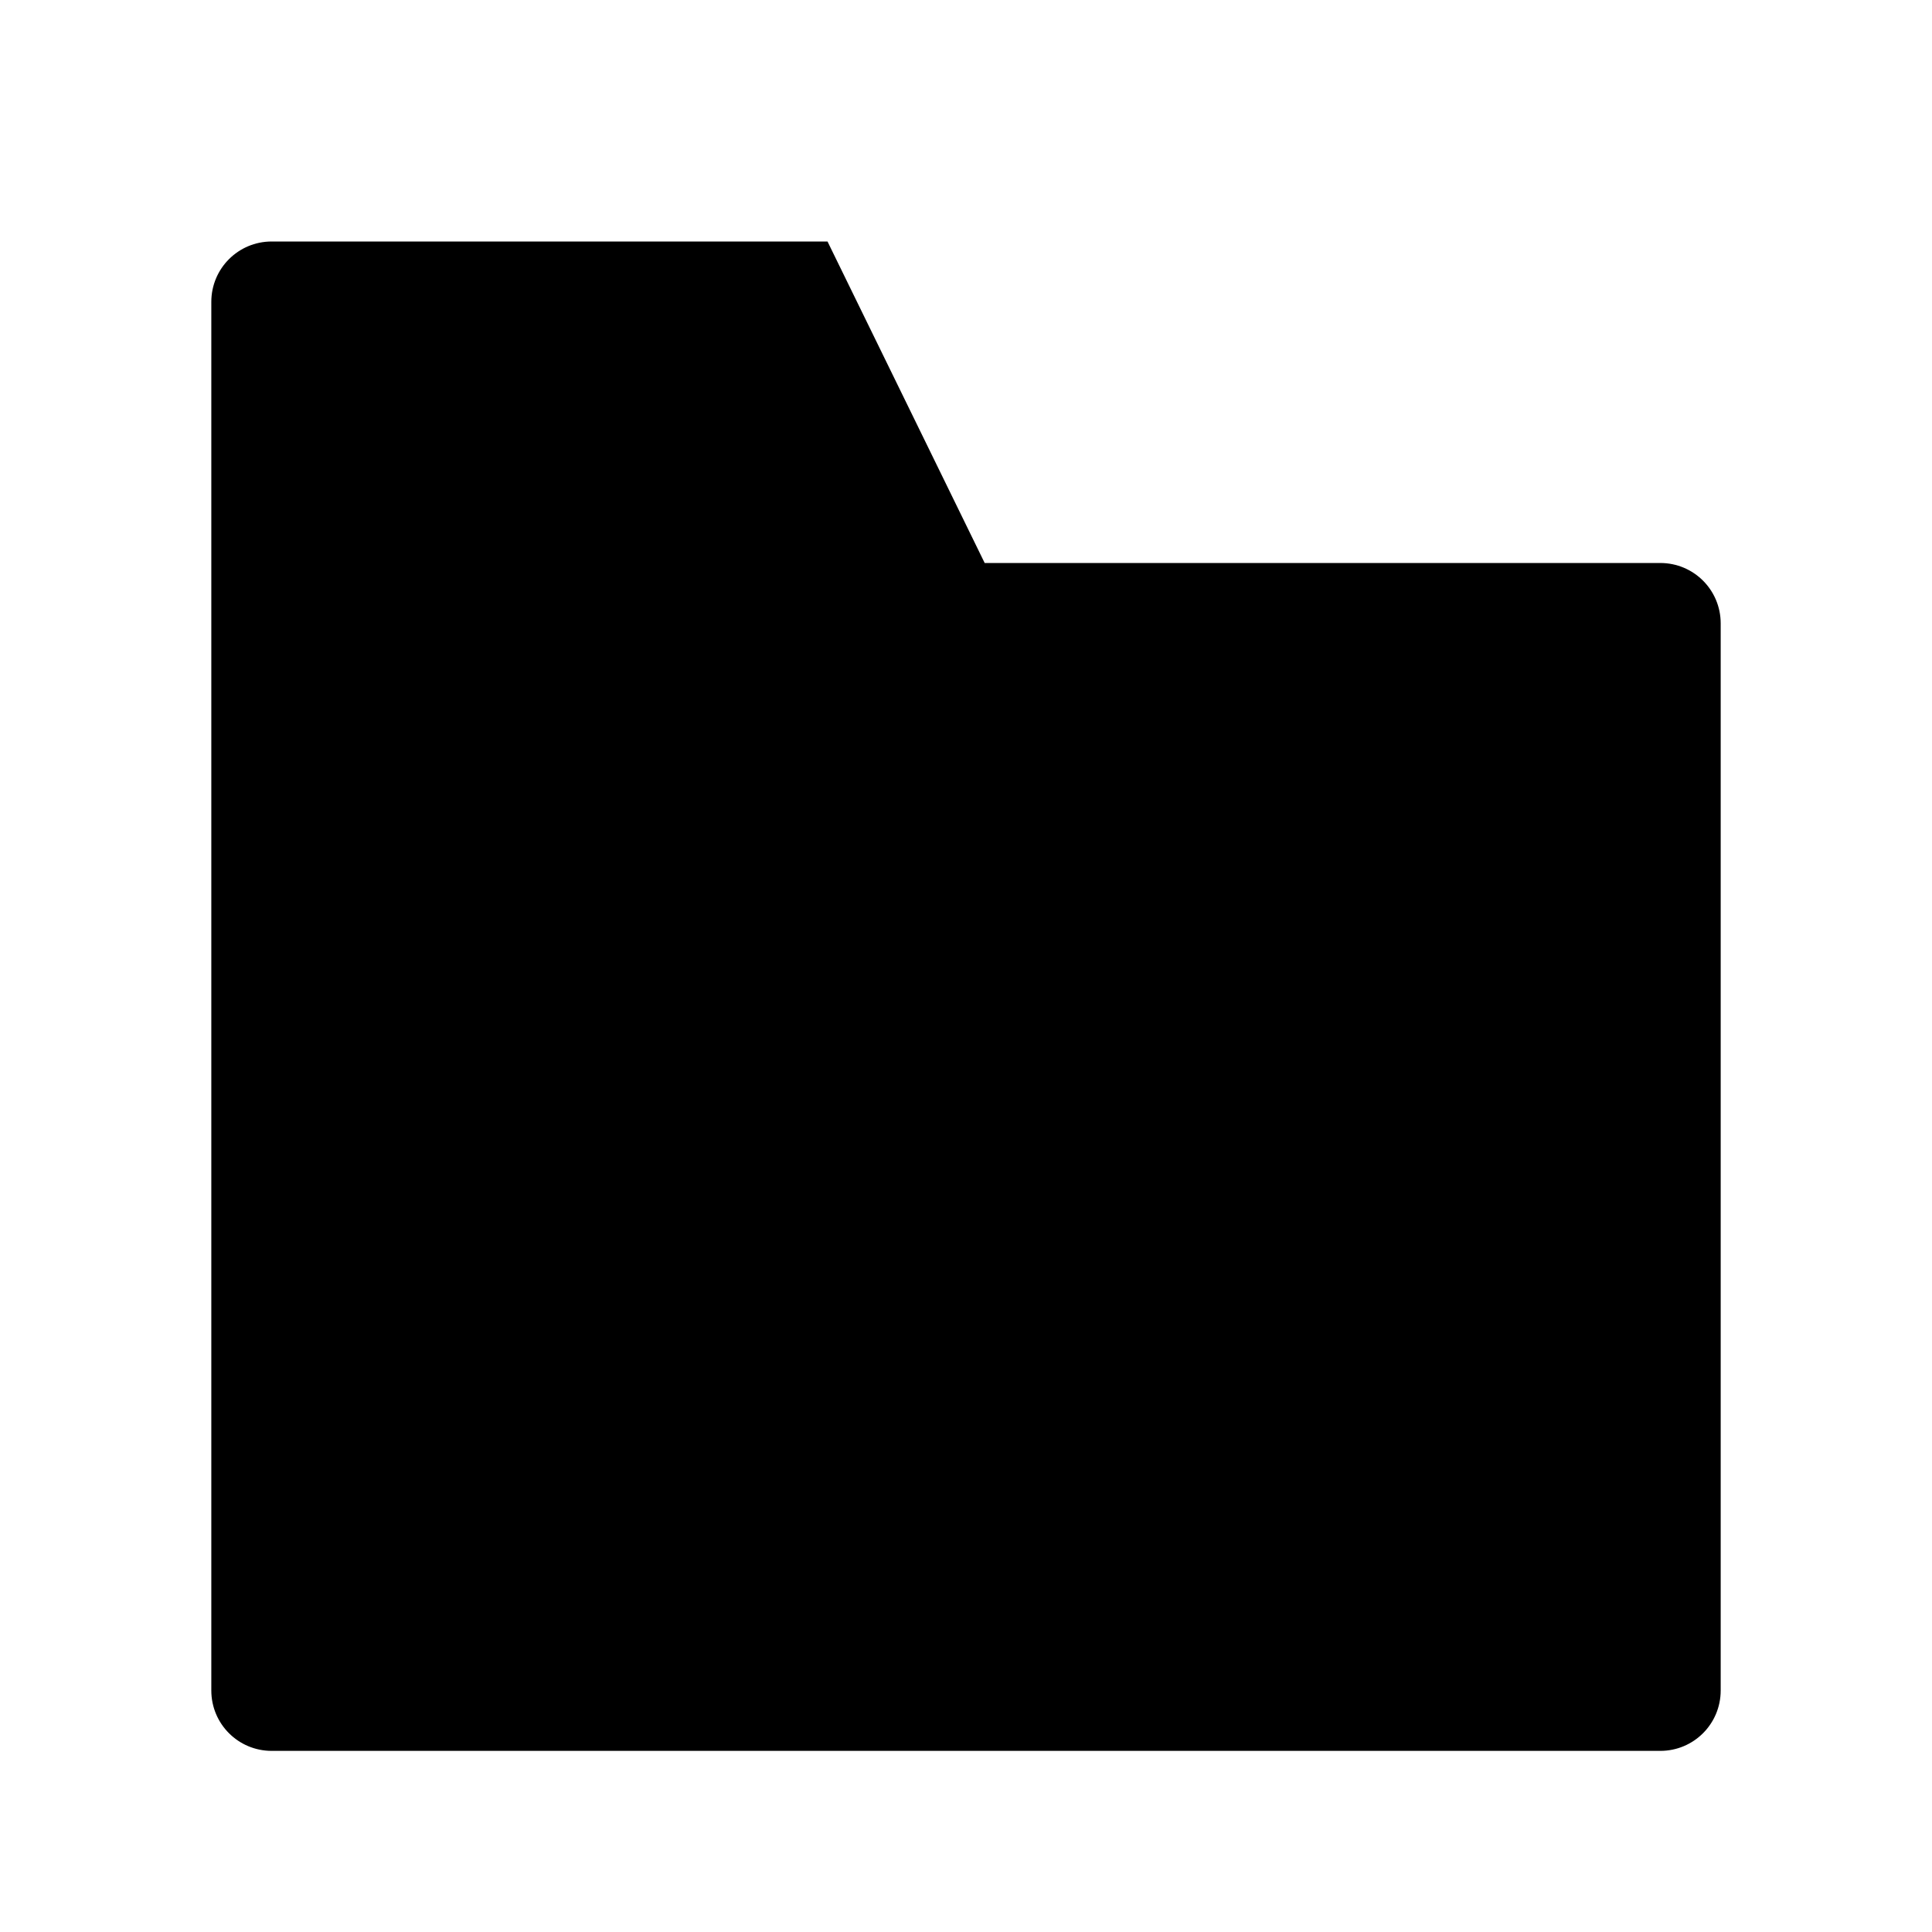
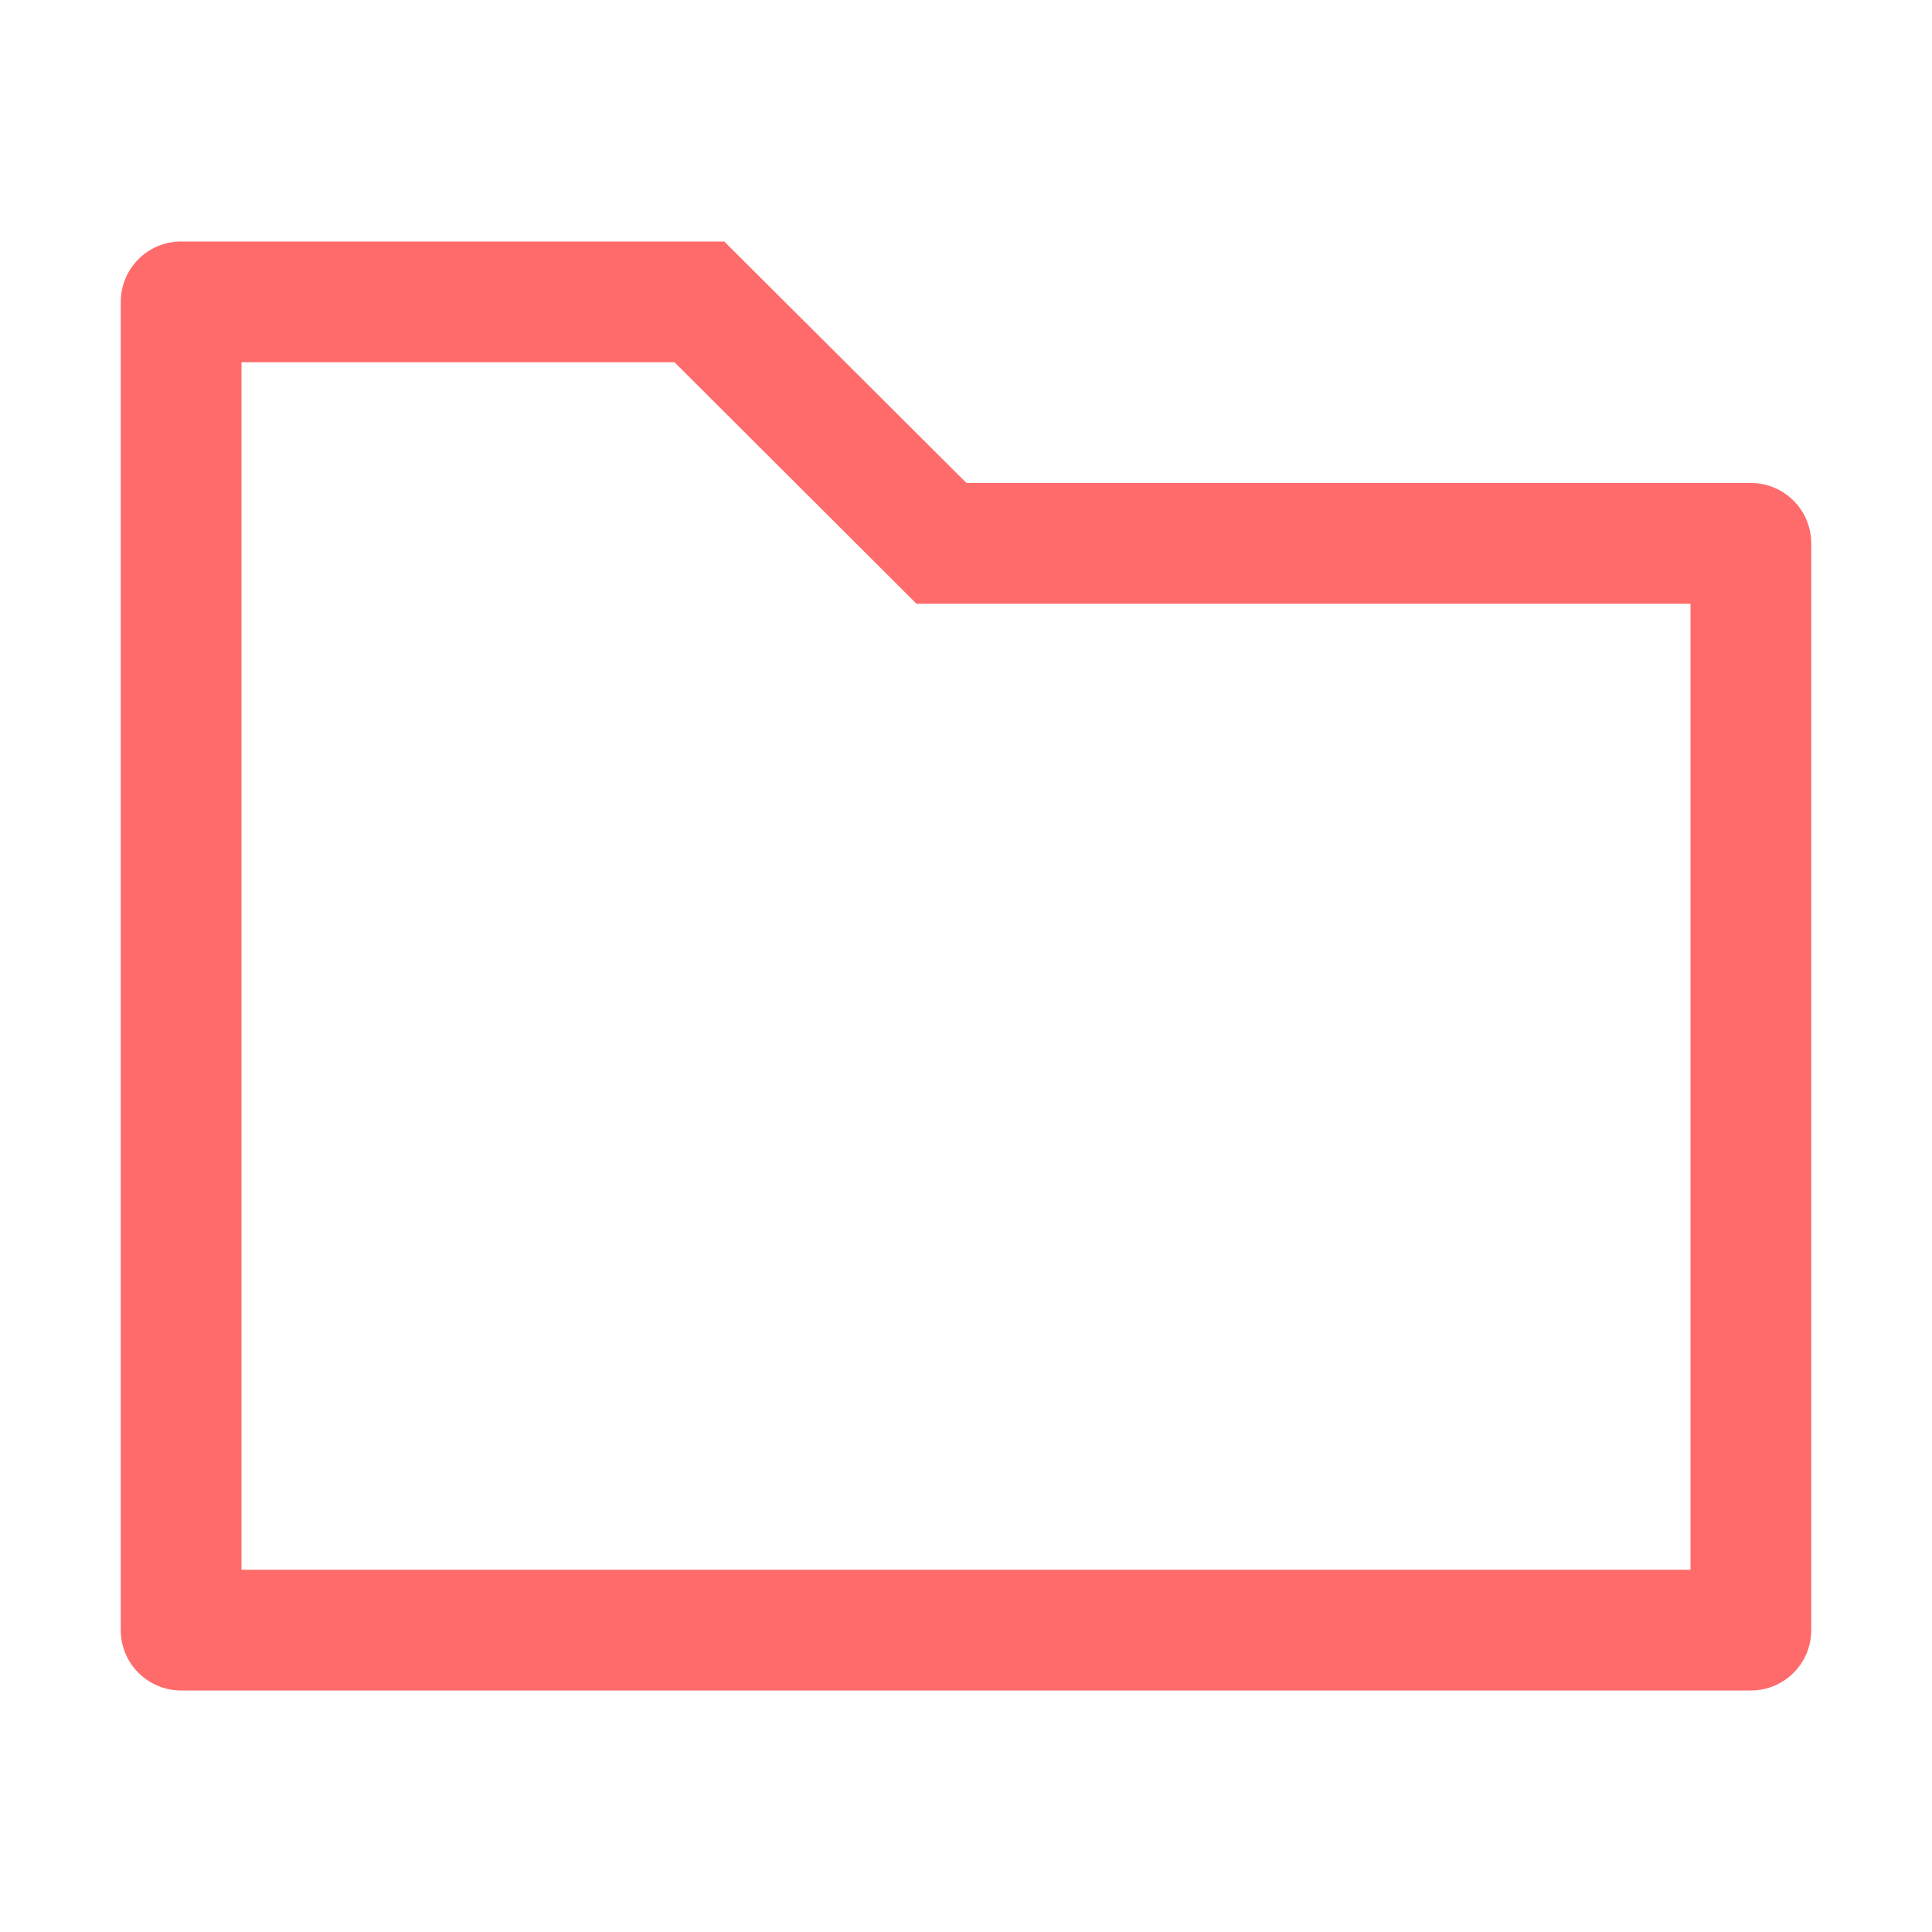
<svg xmlns="http://www.w3.org/2000/svg" viewBox="0 0 1024 1024">
-   <path fill="currentColor" d="M880 298.4H521.9L438.6 128H144c-17.7 0-32 14.3-32 32v736c0 17.7 14.3 32 32 32h736c17.7 0 32-14.3 32-32V330.4c0-17.7-14.3-32-32-32z" />
+   <path fill="#ff6b6b" d="M128 192v640h768V320H485.76L357.504 192zm-32-64h287.872l128.384 128H928a32 32 0 0 1 32 32v576a32 32 0 0 1-32 32H96a32 32 0 0 1-32-32V160a32 32 0 0 1 32-32" />
</svg>
